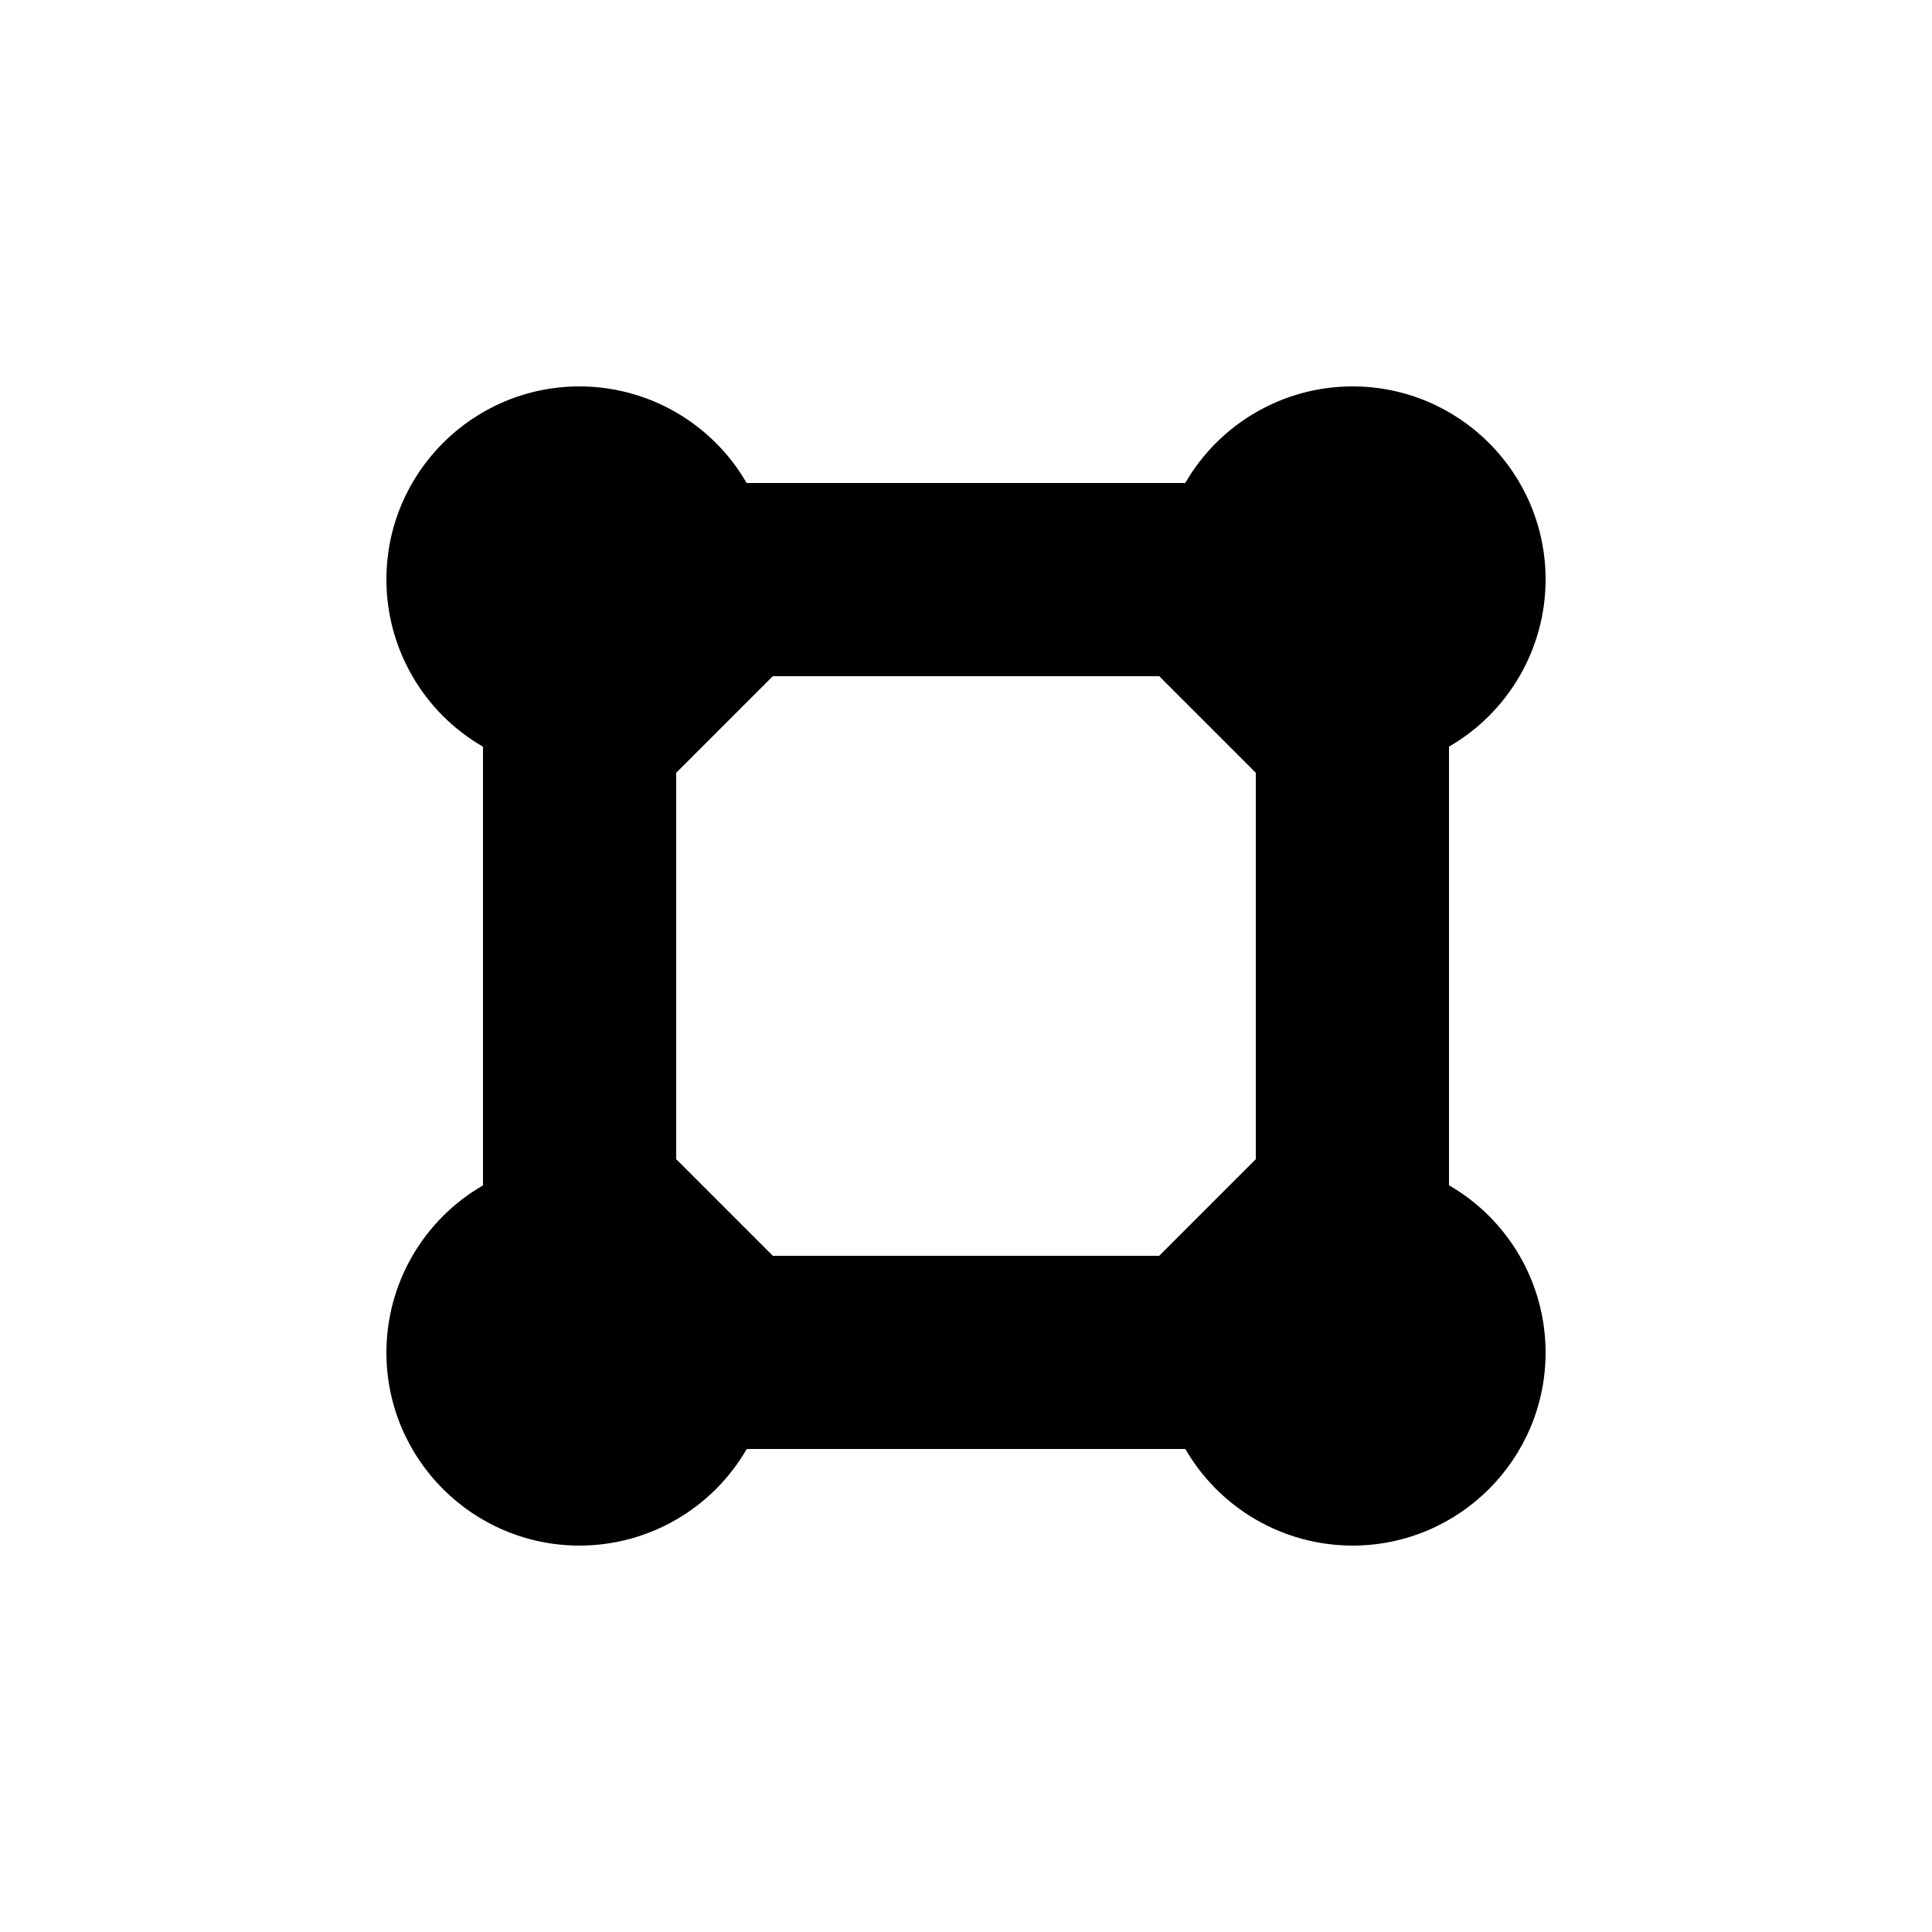
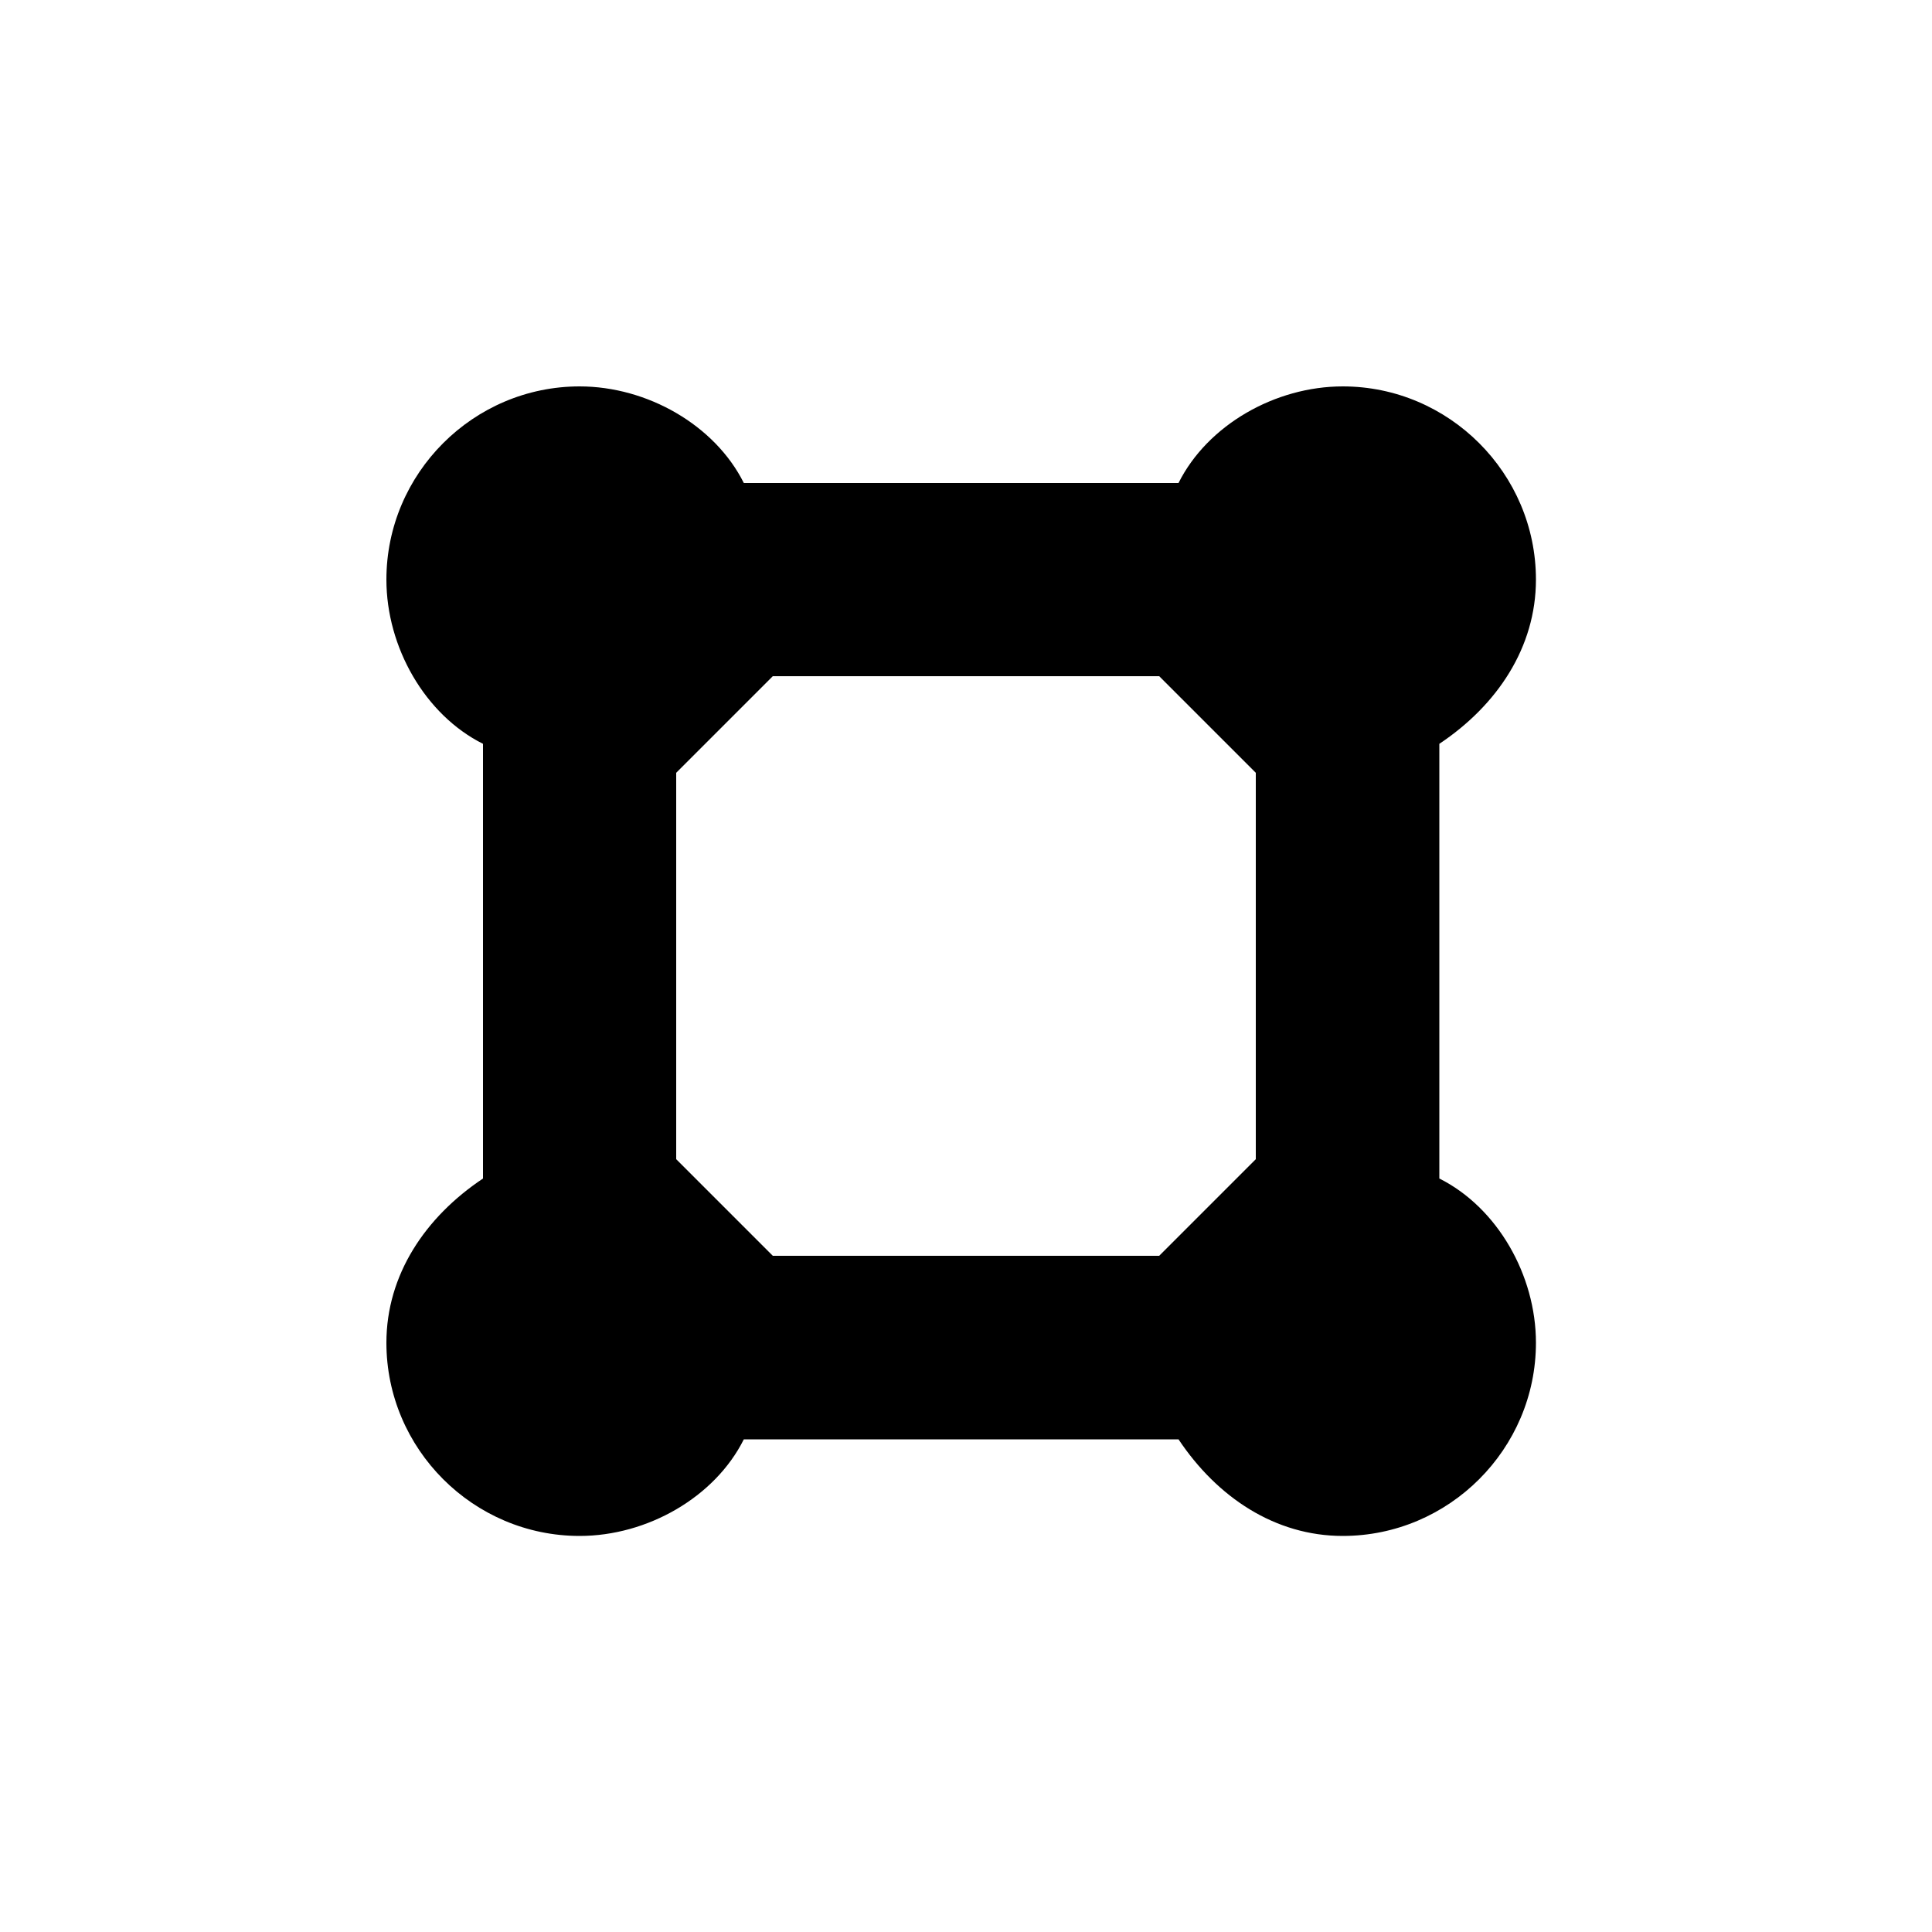
- <svg xmlns="http://www.w3.org/2000/svg" width="20" height="20" id="svg5738" version="1.1" viewBox="0 0 20 20">
-   <defs id="defs5740" />
-   <g id="layer1" transform="translate(0,-1032.362)">
-     <path style="color:#000000;display:inline;overflow:visible;visibility:visible;fill:#000000;fill-opacity:1;fill-rule:nonzero;stroke:none;stroke-width:0.5;marker:none;enable-background:accumulate" d="M 6 4 A 2 2 0 0 0 4 6 A 2 2 0 0 0 5 7.73 L 5 12.271 A 2 2 0 0 0 4 14 A 2 2 0 0 0 6 16 A 2 2 0 0 0 7.73 15 L 12.271 15 A 2 2 0 0 0 14 16 A 2 2 0 0 0 16 14 A 2 2 0 0 0 15 12.27 L 15 7.729 A 2 2 0 0 0 16 6 A 2 2 0 0 0 14 4 A 2 2 0 0 0 12.27 5 L 7.729 5 A 2 2 0 0 0 6 4 z M 8 7 L 12 7 L 13 8 L 13 12 L 12 13 L 8 13 L 7 12 L 7 8 L 8 7 z " transform="translate(0,1032.362)" id="rect7797" />
-   </g>
+ <svg viewBox="0 0 20 20">
+   <path d="M6,4C4.9,4,4,4.9,4,6c0,0.7,0.4,1.4,1,1.7v4.5c-0.6,0.4-1,1-1,1.7c0,1.1,0.9,2,2,2c0.7,0,1.4-0.4,1.7-1h4.5  c0.4,0.6,1,1,1.7,1c1.1,0,2-0.9,2-2c0-0.7-0.4-1.4-1-1.7V7.7c0.6-0.4,1-1,1-1.7c0-1.1-0.9-2-2-2c-0.7,0-1.4,0.4-1.7,1H7.7  C7.4,4.4,6.7,4,6,4z M8,7h4l1,1v4l-1,1H8l-1-1V8L8,7z" />
</svg>
